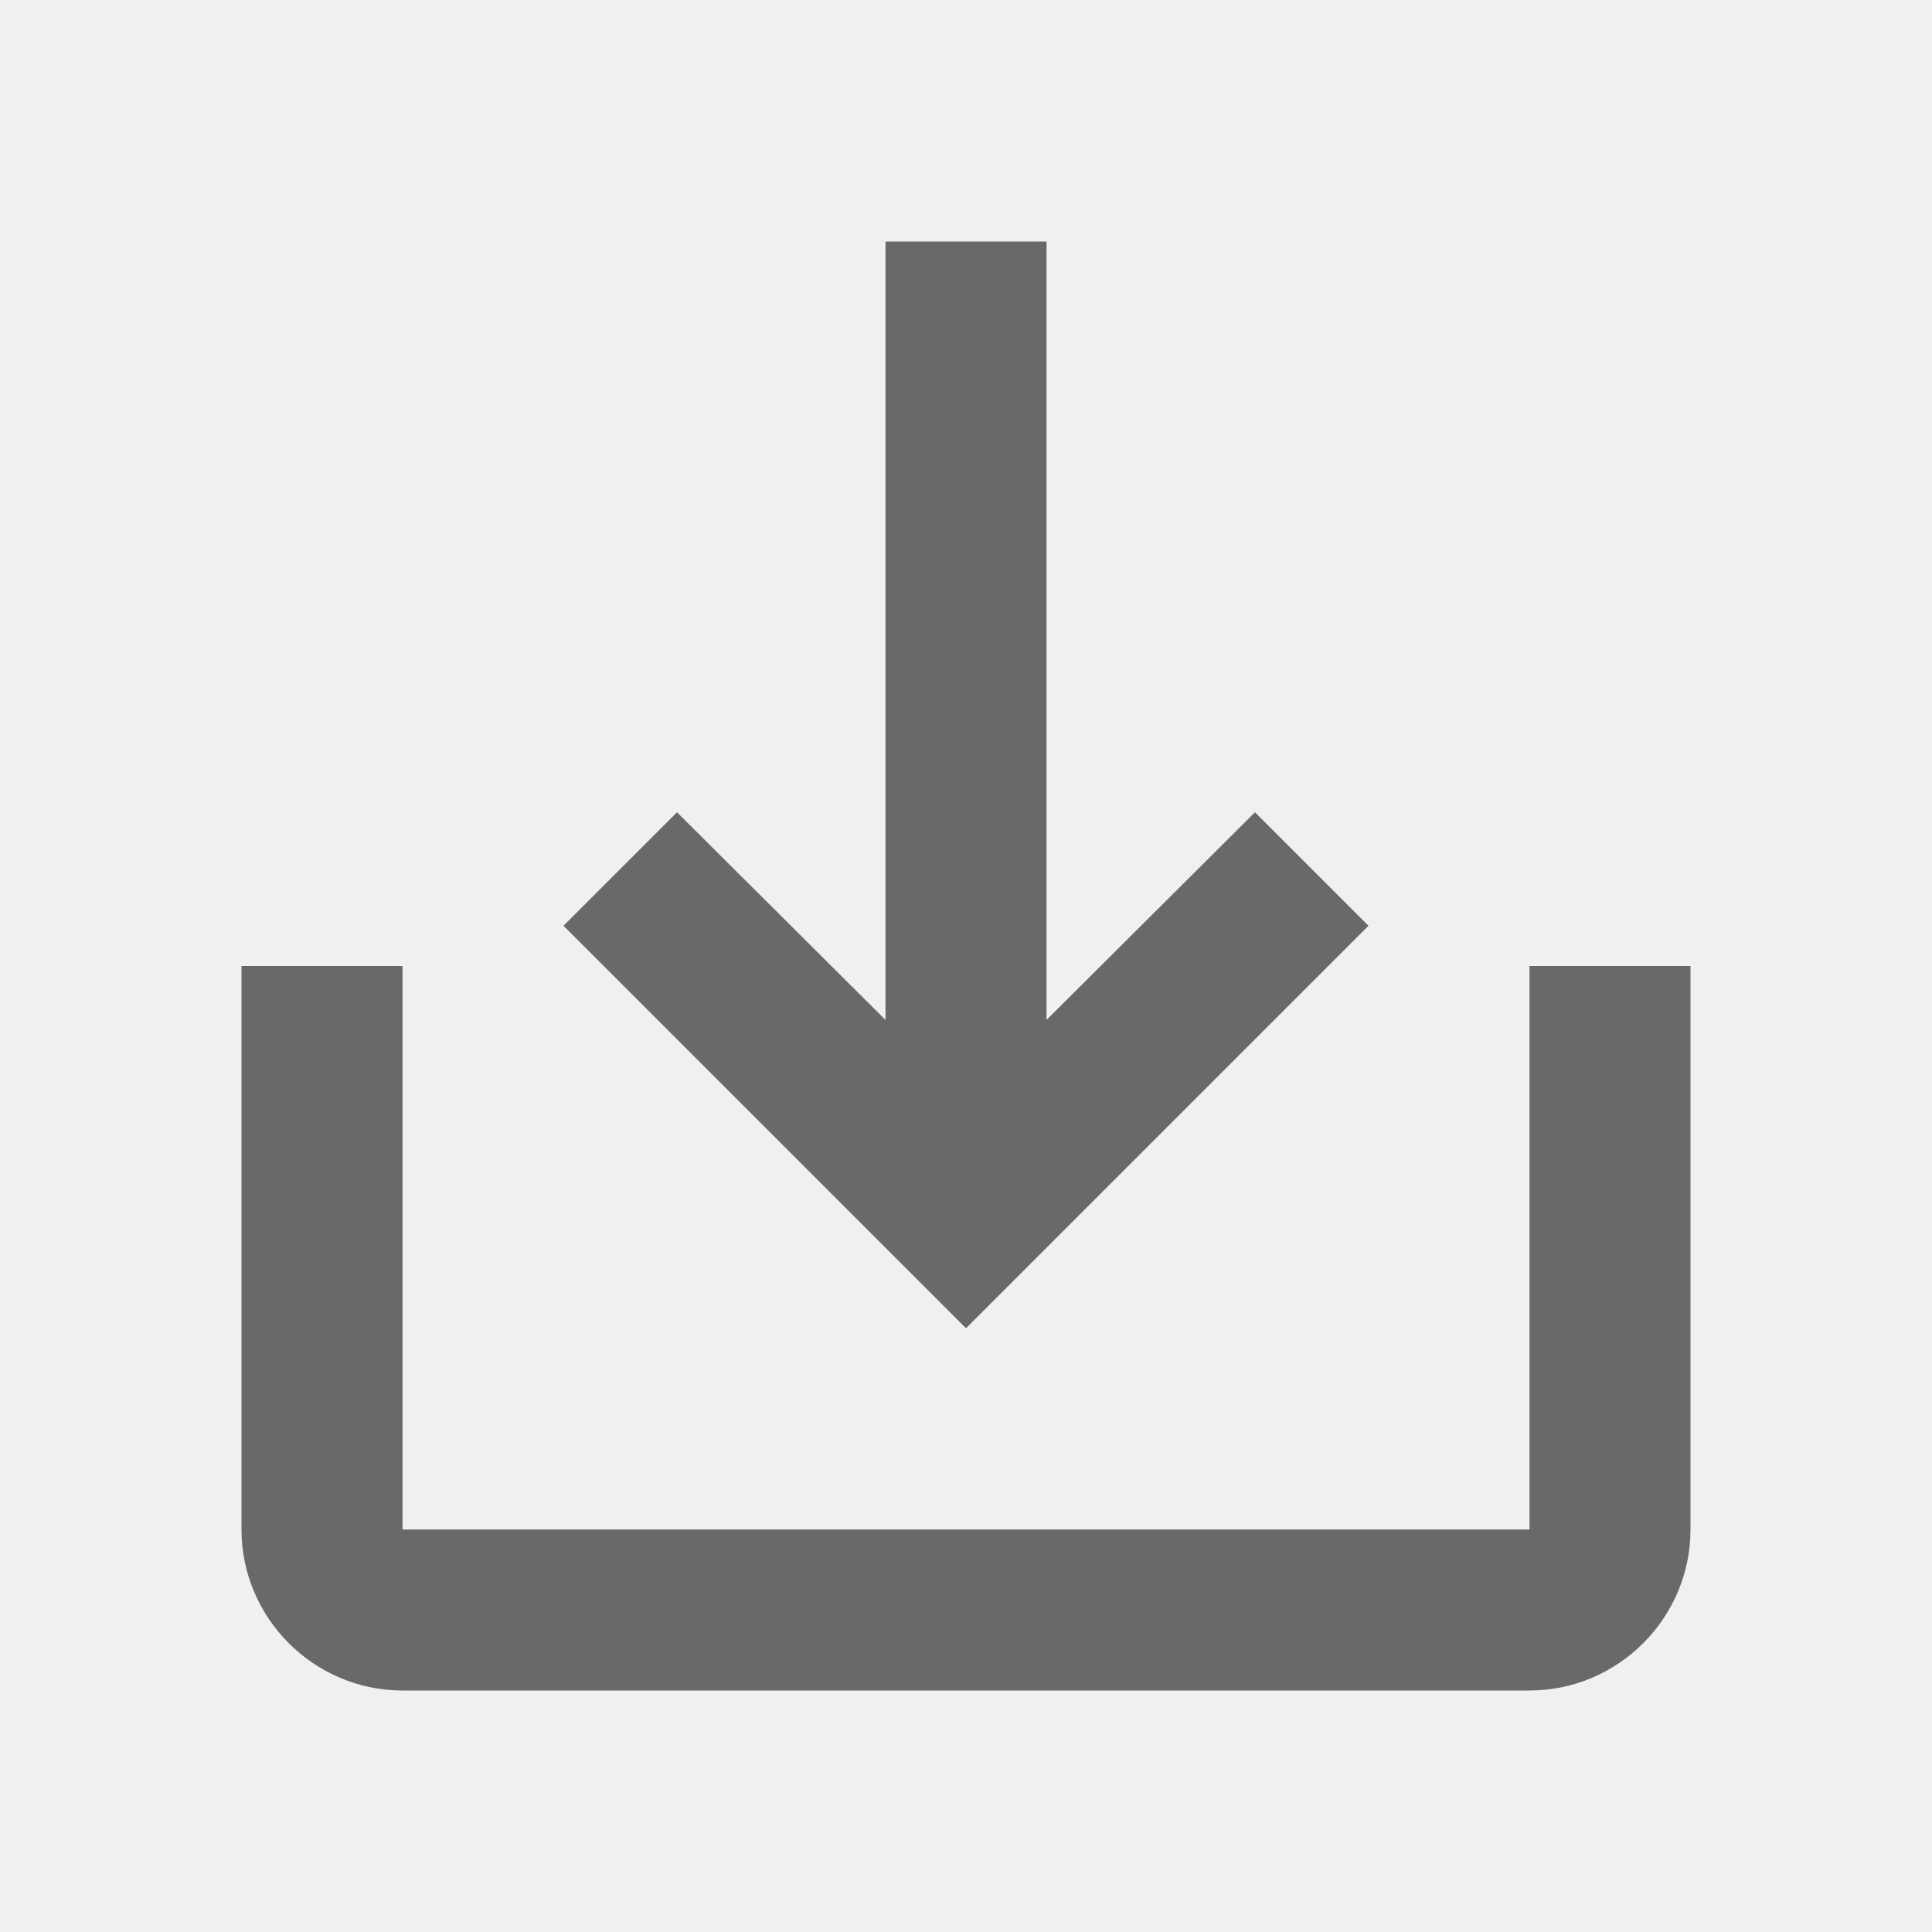
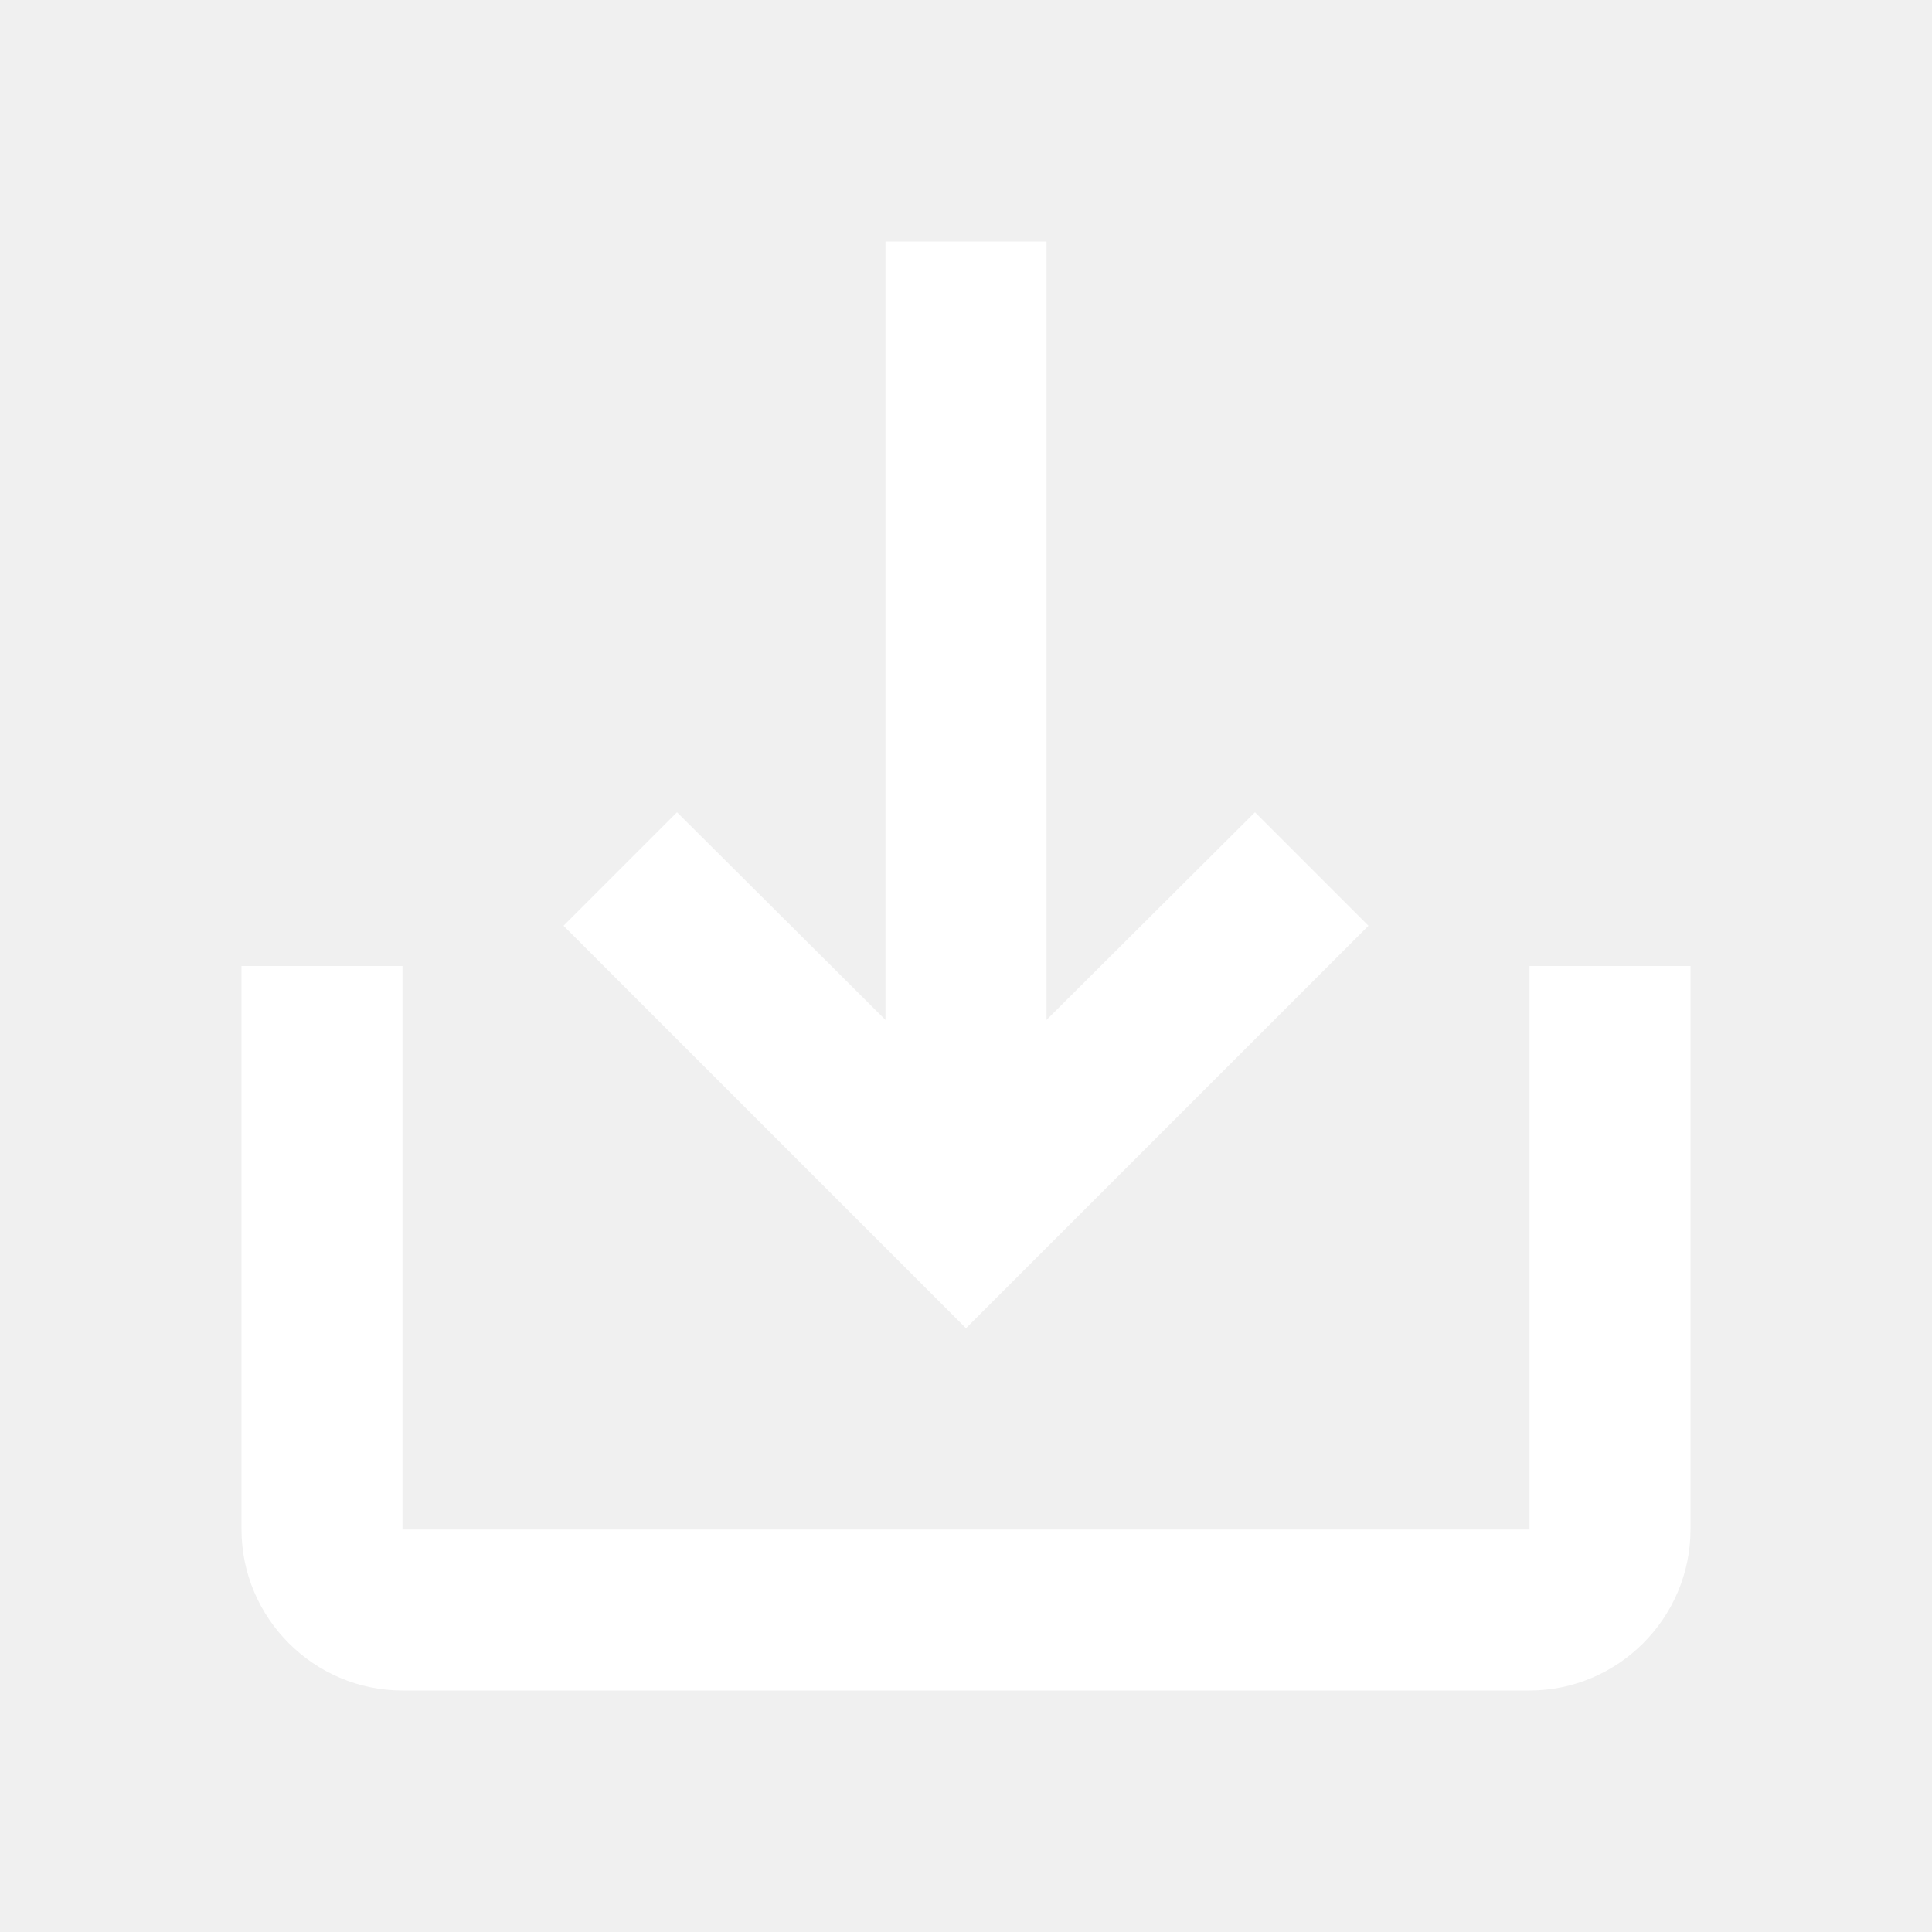
- <svg xmlns="http://www.w3.org/2000/svg" height="24px" viewBox="0 0 24 24" width="24px" fill="dimgrey">
+ <svg xmlns="http://www.w3.org/2000/svg" height="24px" viewBox="0 0 24 24" width="24px" fill="white">
  <path d="M0 0h24v24H0V0z" fill="none" />
  <path d="M19 12v7H5v-7H3v7c0 1.1.9 2 2 2h14c1.1 0 2-.9 2-2v-7h-2zm-6 .67l2.59-2.58L17 11.5l-5 5-5-5 1.41-1.41L11 12.67V3h2v9.67z" />
</svg>
